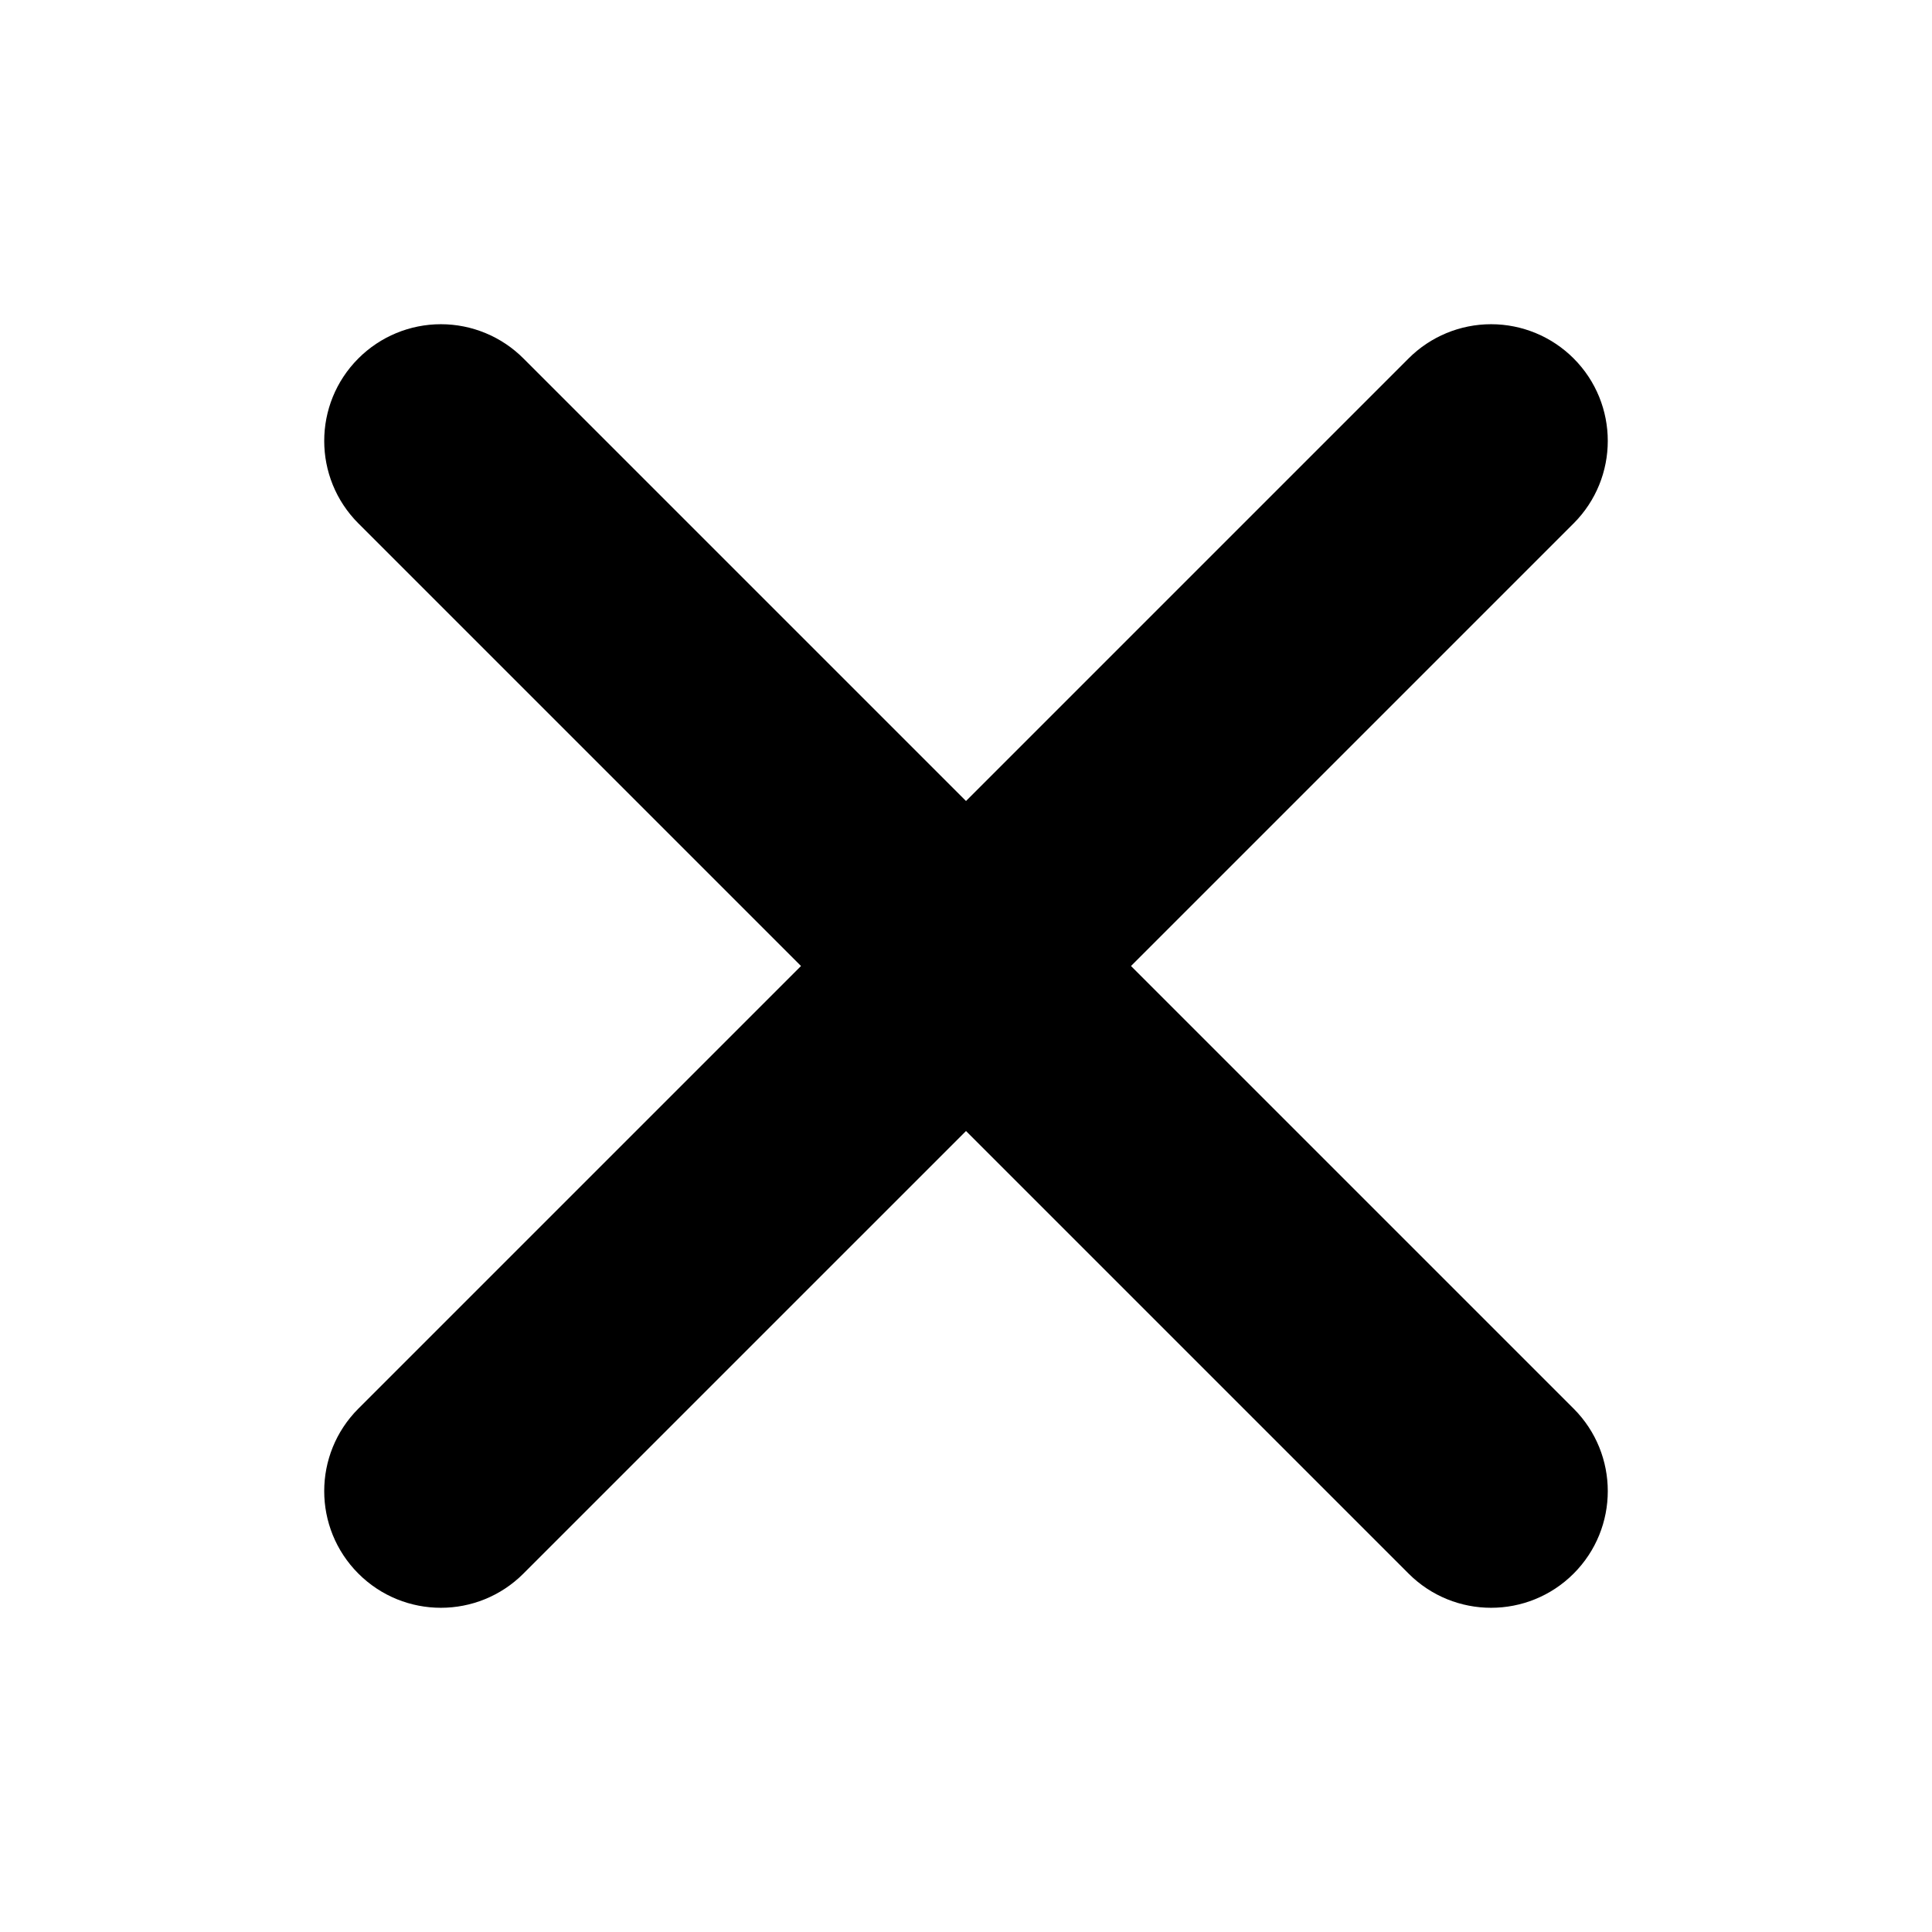
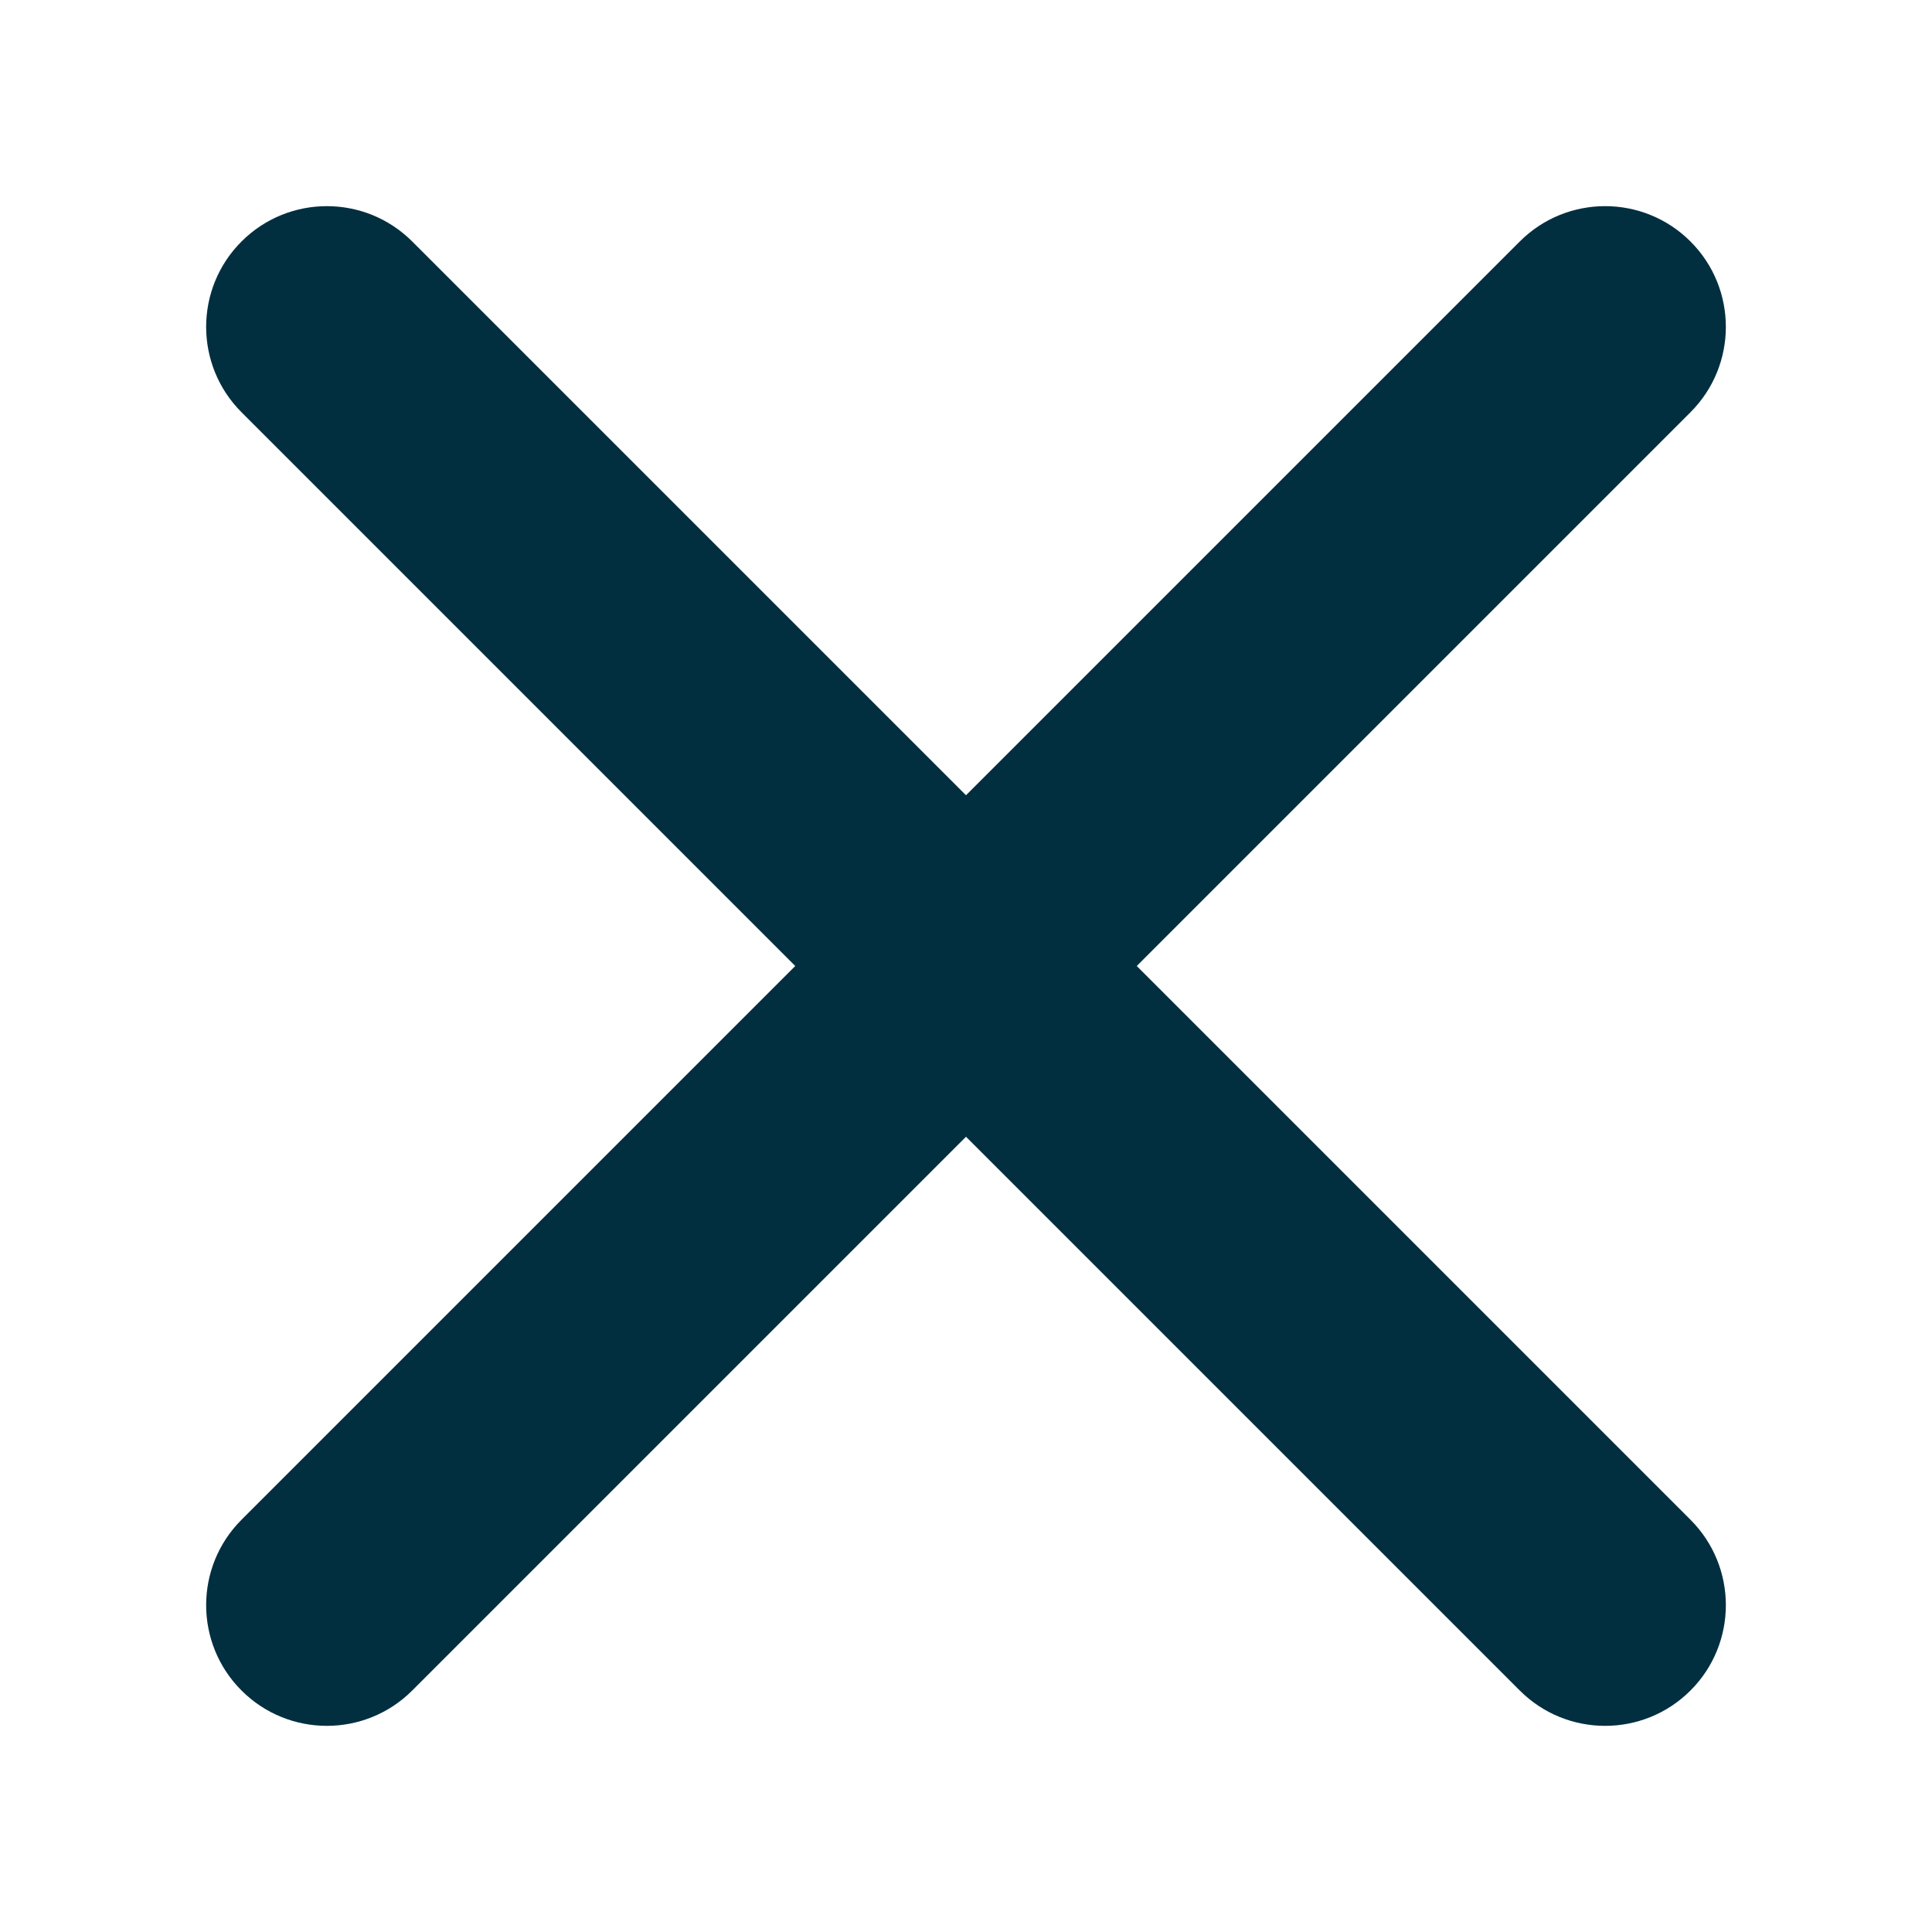
- <svg xmlns="http://www.w3.org/2000/svg" id="svg5" height="512" viewBox="0 0 180.622 180.622" width="512">
-   <g id="layer1" transform="translate(1047.834 414.051)">
-     <path id="path1499" d="m-1006.616-383.74a10.909 10.909 0 0 0 -7.712 3.196 10.909 10.909 0 0 0 0 15.426l41.379 41.379-41.379 41.378a10.909 10.909 0 0 0 0 15.427 10.909 10.909 0 0 0 15.426 0l41.38-41.379 41.378 41.379a10.909 10.909 0 0 0 15.426 0 10.909 10.909 0 0 0 0-15.427l-41.379-41.378 41.379-41.379a10.909 10.909 0 0 0 0-15.426 10.909 10.909 0 0 0 -7.712-3.196 10.909 10.909 0 0 0 -7.714 3.196l-41.378 41.379-41.38-41.379a10.909 10.909 0 0 0 -7.714-3.196z" />
+ <svg xmlns="http://www.w3.org/2000/svg" version="1.1" width="512" height="512" x="0" y="0" viewBox="0 0 24 24" style="enable-background:new 0 0 512 512" xml:space="preserve" class="">
+   <g transform="matrix(1.5,0,0,1.5,-6,-6)">
+     <path d="M18 6a1 1 0 0 0-1.414 0L12 10.586 7.414 6A1 1 0 0 0 6 6a1 1 0 0 0 0 1.414L10.586 12 6 16.586A1 1 0 0 0 6 18a1 1 0 0 0 1.414 0L12 13.414 16.586 18A1 1 0 0 0 18 18a1 1 0 0 0 0-1.414L13.414 12 18 7.414A1 1 0 0 0 18 6Z" fill="#022f40" opacity="1" data-original="#000000" class="" />
  </g>
</svg>
